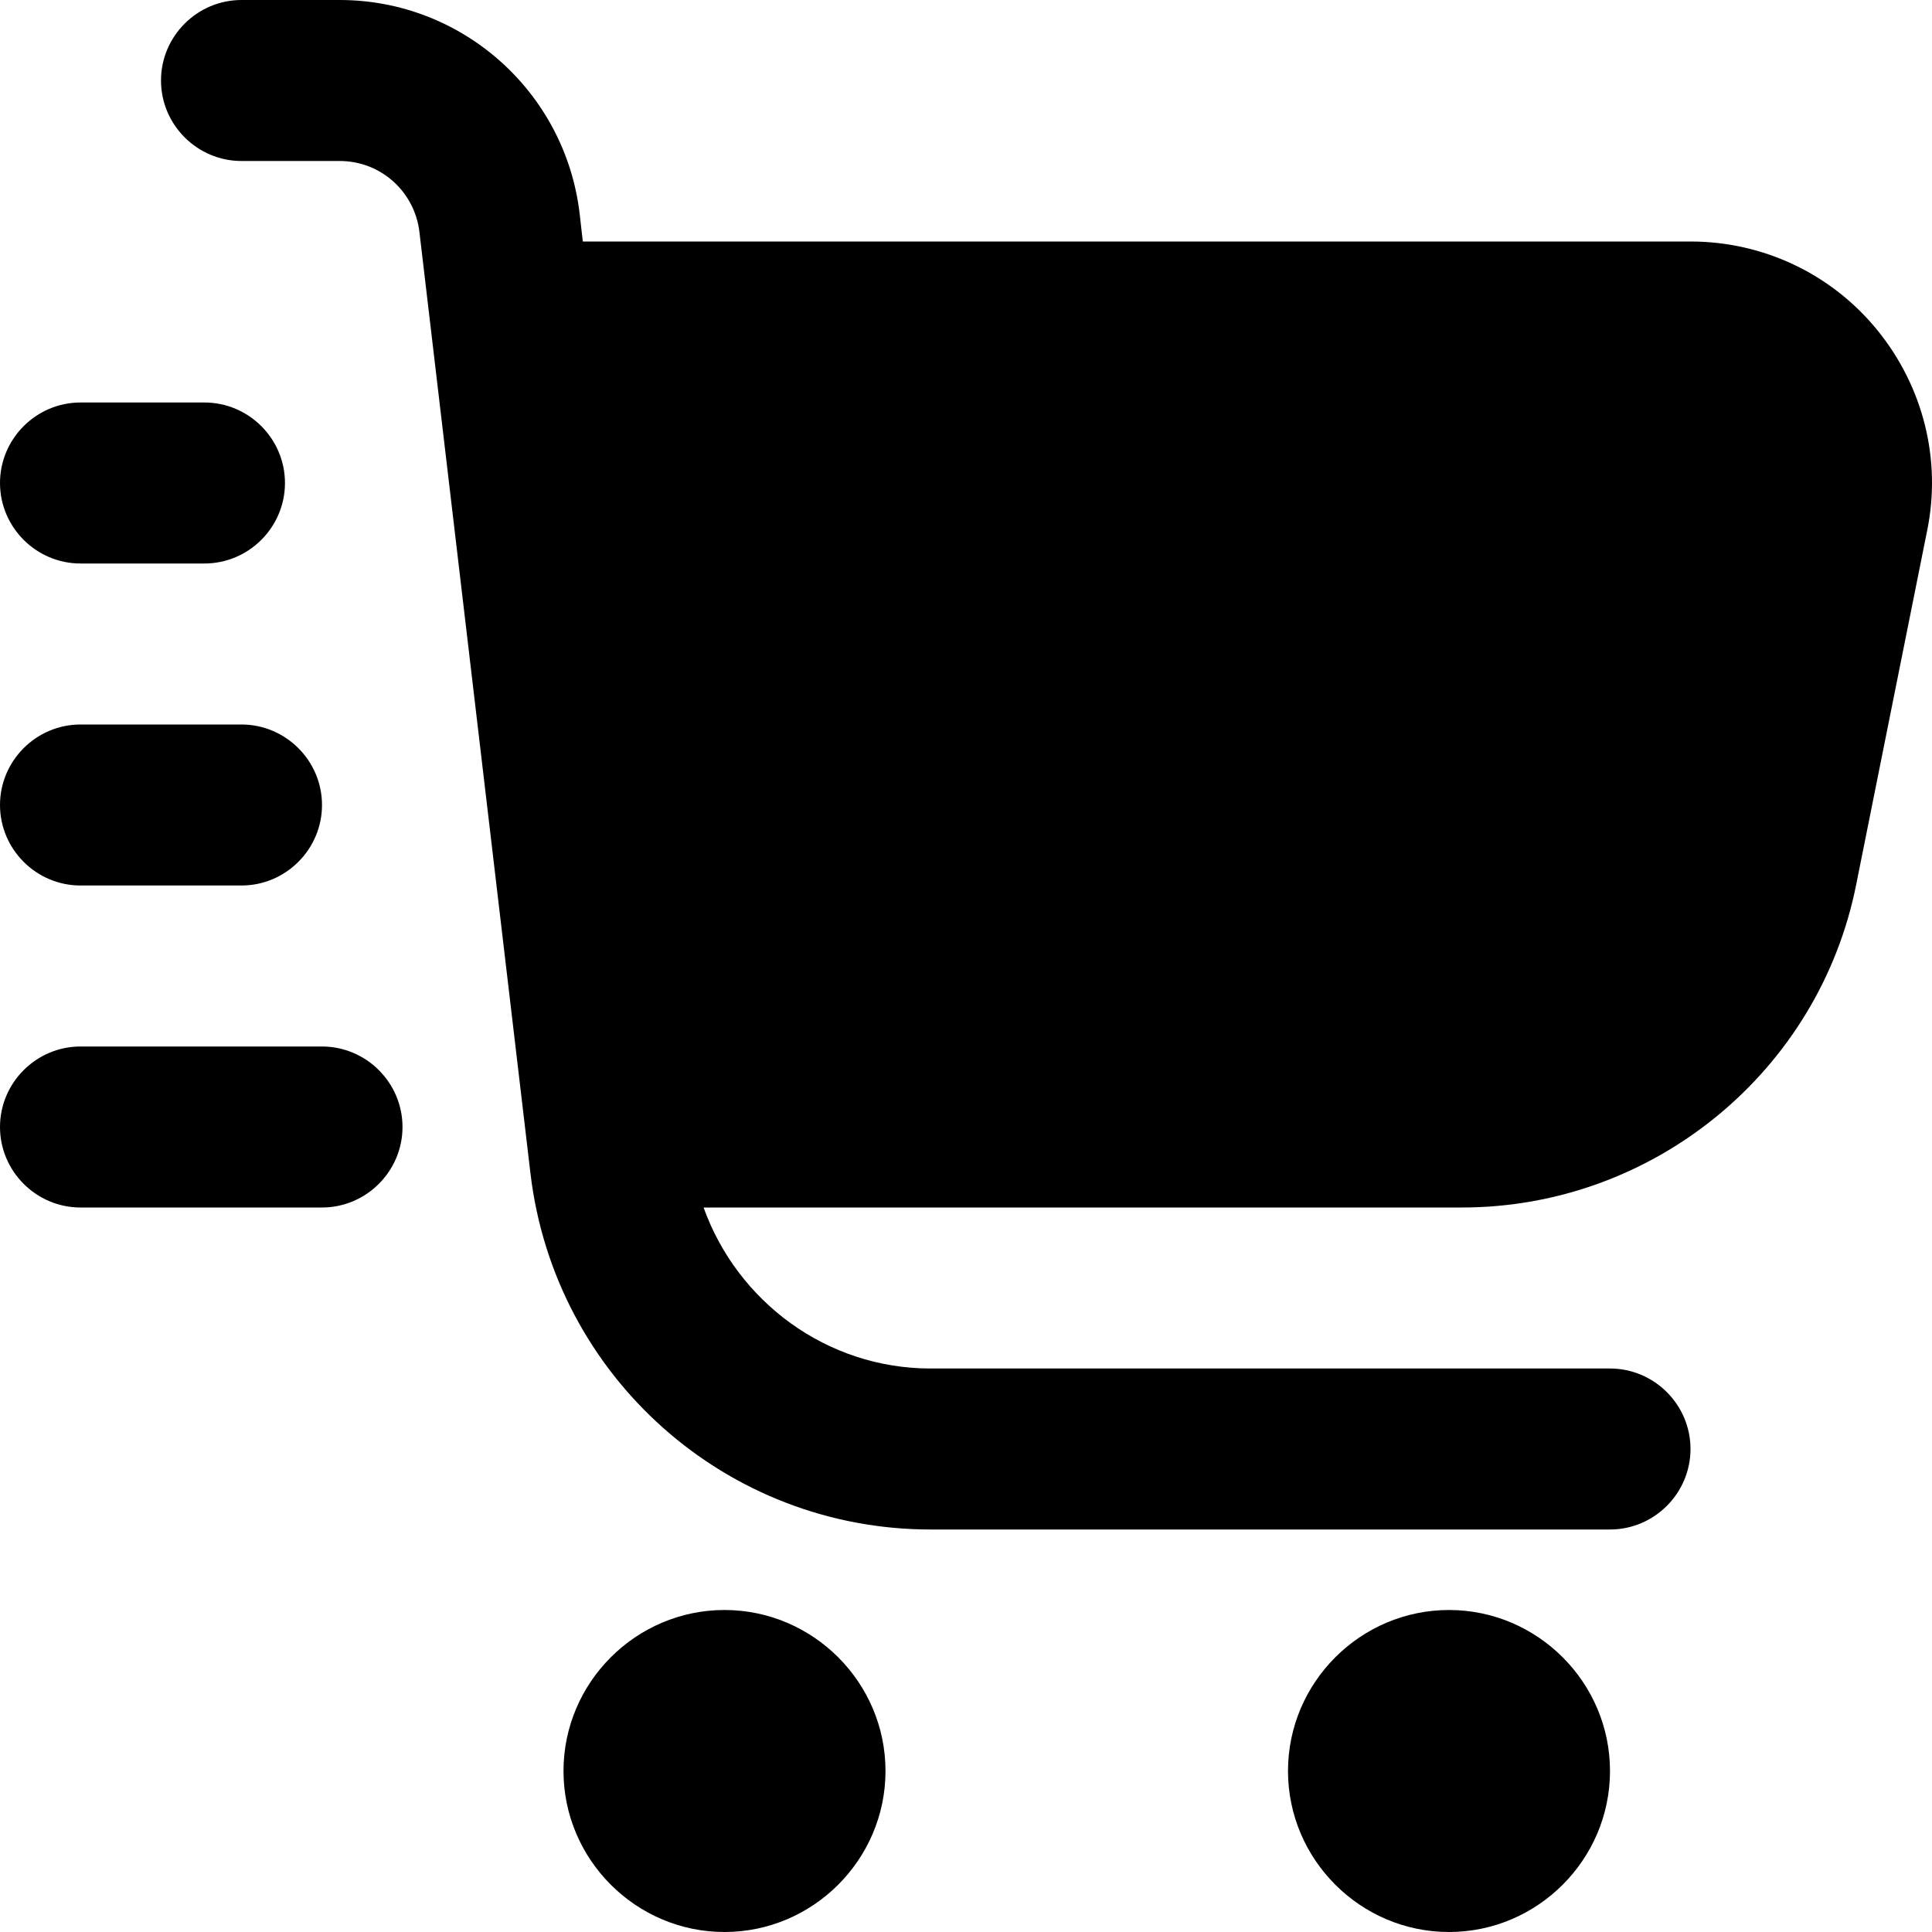
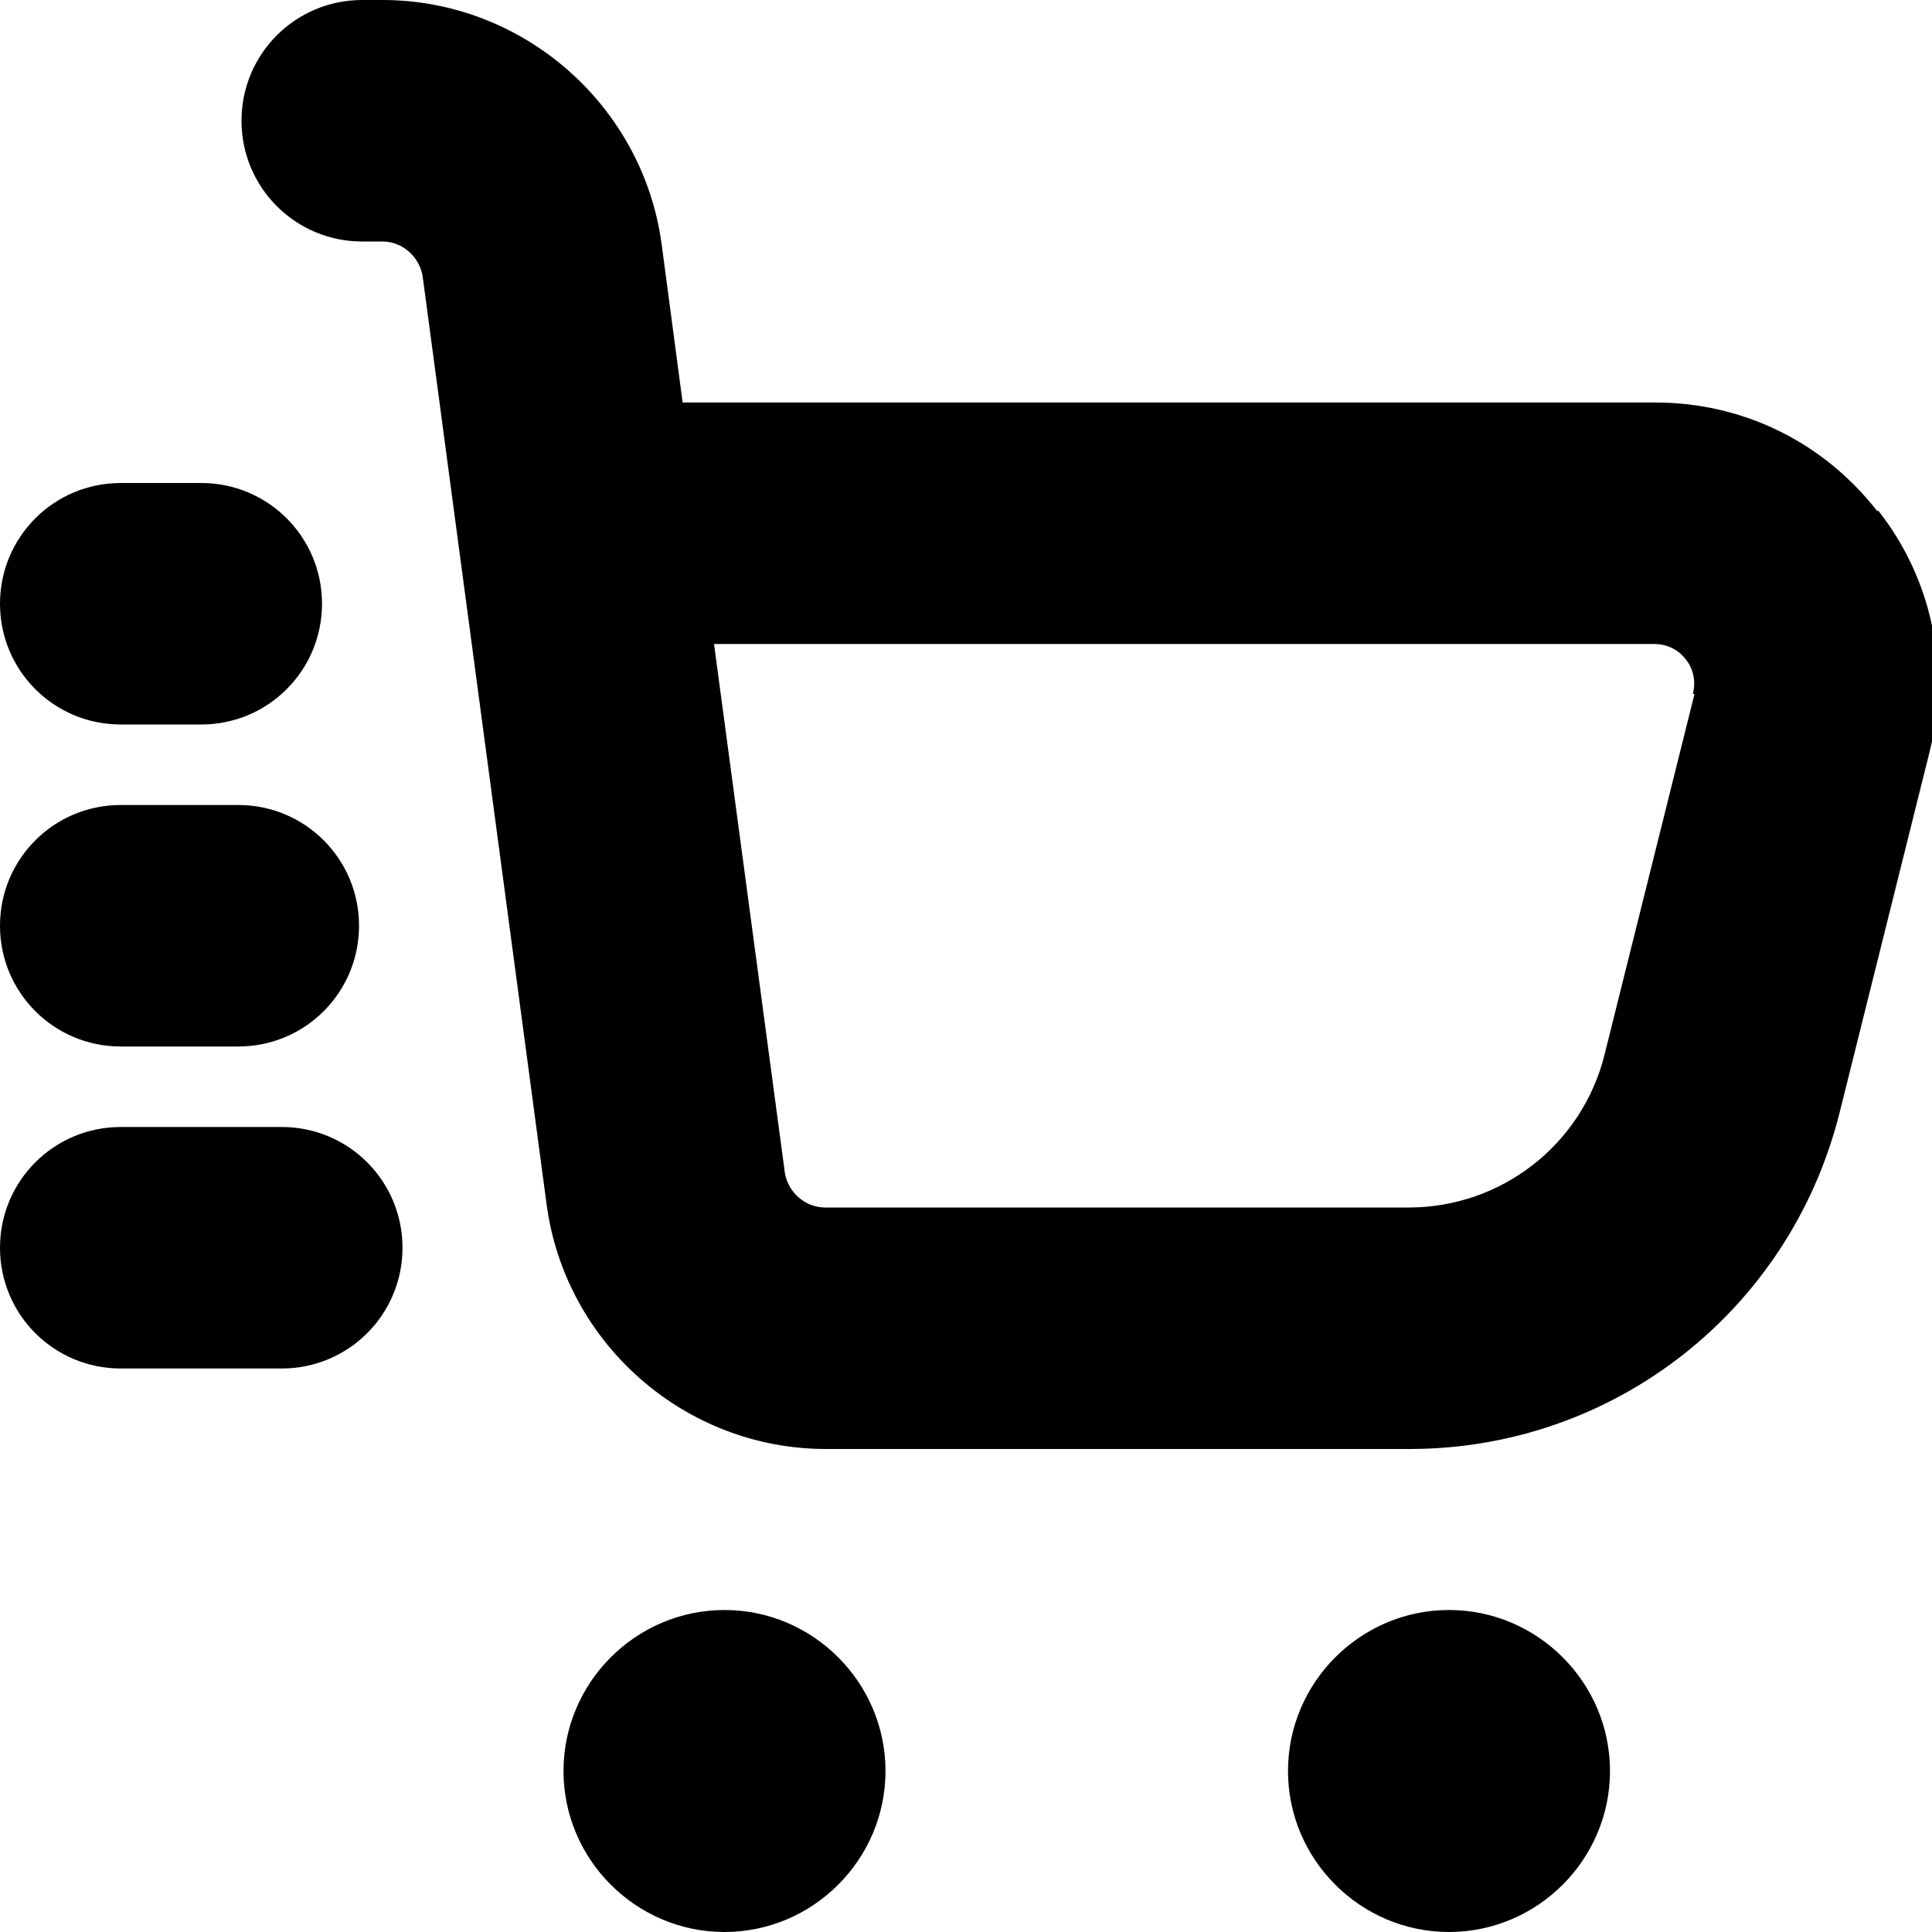
<svg xmlns="http://www.w3.org/2000/svg" id="Layer_1" data-name="Layer 1" viewBox="0 0 24 24" width="512" height="512">
-   <path d="M23.32,4.1c-.57-.7-1.42-1.1-2.32-1.1H7.24l-.04-.35c-.18-1.51-1.46-2.65-2.98-2.65h-1.22c-.55,0-1,.45-1,1s.45,1,1,1h1.22c.51,0,.93,.38,.99,.88l1.38,11.7c.3,2.52,2.43,4.42,4.97,4.42h8.44c.55,0,1-.45,1-1s-.45-1-1-1H11.56c-1.29,0-2.4-.83-2.82-2h9.42c2.38,0,4.44-1.69,4.9-4.02l.88-4.39c.18-.88-.05-1.79-.62-2.49ZM11,22c0,1.1-.9,2-2,2s-2-.9-2-2,.9-2,2-2,2,.9,2,2Zm9,0c0,1.1-.9,2-2,2s-2-.9-2-2,.9-2,2-2,2,.9,2,2ZM0,6c0-.55,.45-1,1-1h1.54c.55,0,1,.45,1,1s-.45,1-1,1H1c-.55,0-1-.45-1-1Zm0,4c0-.55,.45-1,1-1H3c.55,0,1,.45,1,1s-.45,1-1,1H1c-.55,0-1-.45-1-1Zm5,4c0,.55-.45,1-1,1H1c-.55,0-1-.45-1-1s.45-1,1-1h3c.55,0,1,.45,1,1Z" />
+   <path d="M23.32,6.35c-.67-.86-1.67-1.35-2.76-1.35H8.48l-.26-1.96c-.23-1.73-1.72-3.04-3.47-3.04h-.25c-.83,0-1.5,.67-1.5,1.5s.67,1.5,1.5,1.5h.25c.25,0,.46,.19,.5,.43l1.54,11.53c.23,1.73,1.72,3.04,3.47,3.04h7.25c2.53,0,4.72-1.71,5.34-4.17l1.12-4.49c.26-1.05,.03-2.15-.64-3Zm-2.27,2.27l-1.12,4.49c-.28,1.11-1.28,1.89-2.43,1.89h-7.25c-.25,0-.46-.19-.5-.43l-.88-6.57h11.68c.21,0,.34,.12,.39,.19,.06,.07,.14,.22,.09,.43ZM0,7.5c0-.83,.67-1.5,1.5-1.5h1c.83,0,1.5,.67,1.5,1.5s-.67,1.5-1.5,1.5H1.5c-.83,0-1.5-.67-1.5-1.5ZM5,15.5c0,.83-.67,1.5-1.5,1.5H1.5c-.83,0-1.5-.67-1.5-1.5s.67-1.5,1.5-1.5H3.5c.83,0,1.5,.67,1.5,1.5Zm6,6.5c0,1.1-.9,2-2,2s-2-.9-2-2,.9-2,2-2,2,.9,2,2Zm9,0c0,1.1-.9,2-2,2s-2-.9-2-2,.9-2,2-2,2,.9,2,2ZM0,11.5c0-.83,.67-1.5,1.5-1.5h1.46c.83,0,1.5,.67,1.5,1.5s-.67,1.5-1.5,1.5H1.5c-.83,0-1.5-.67-1.5-1.5Z" />
</svg>
